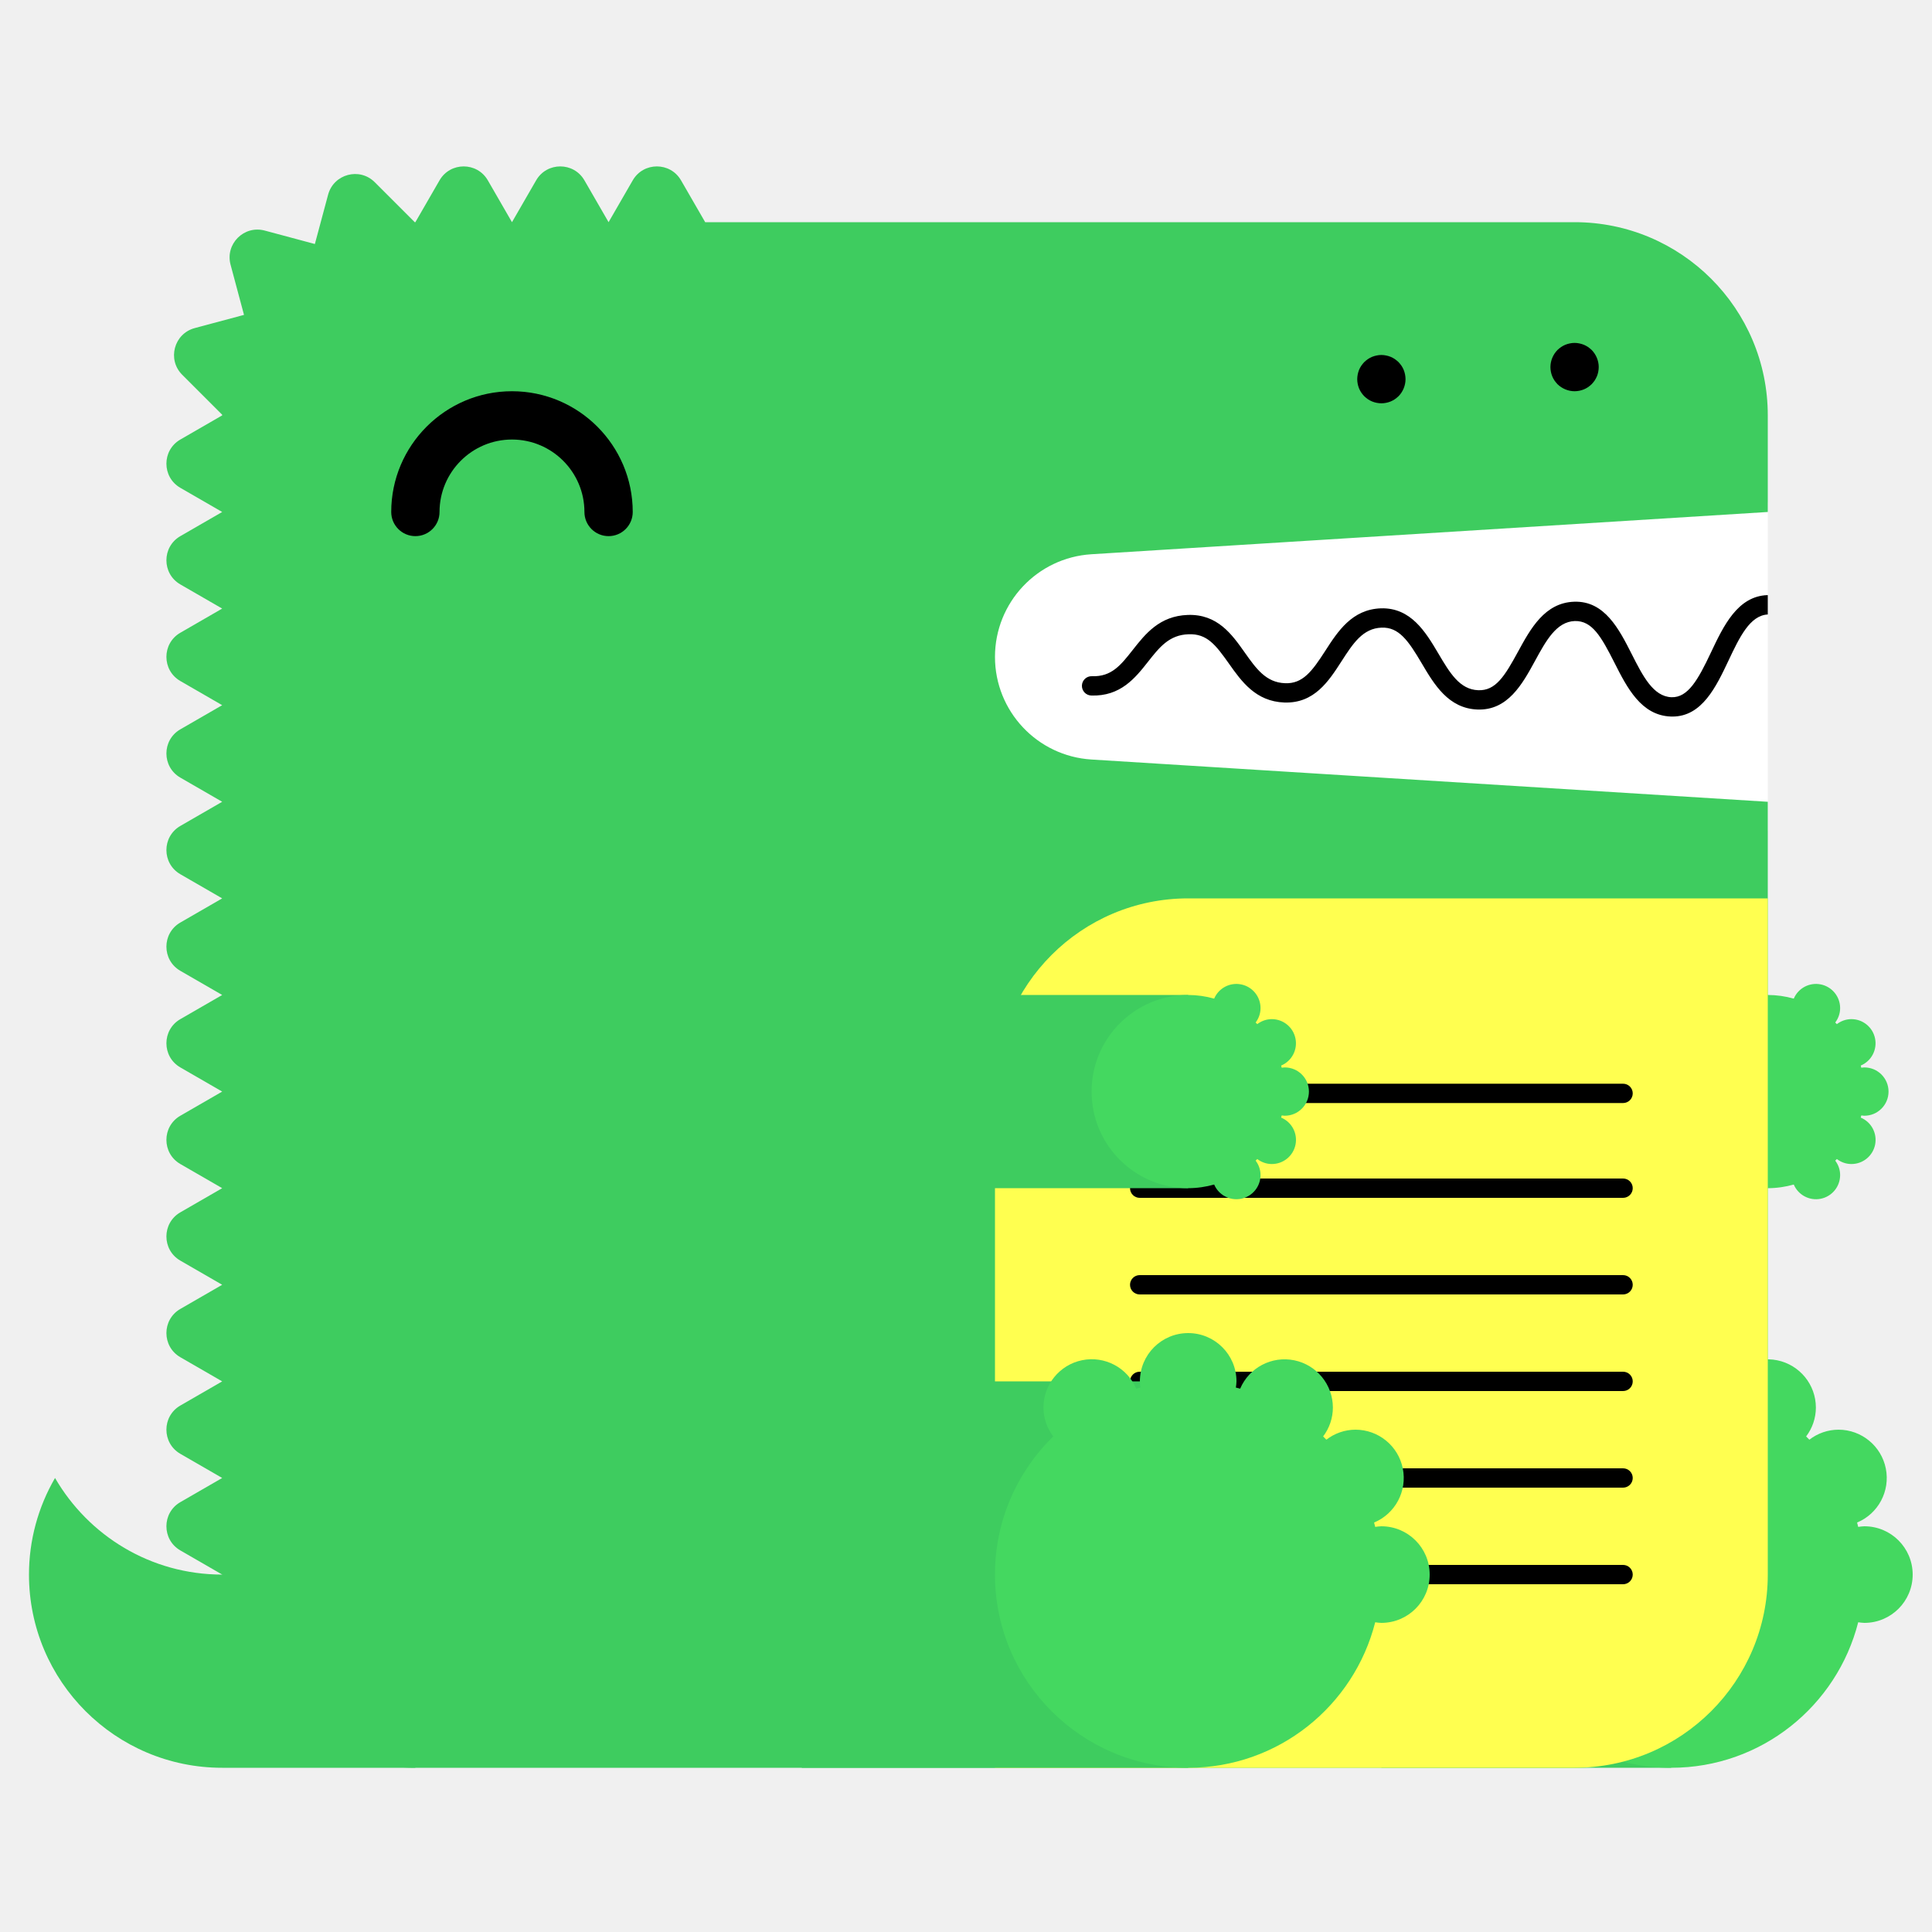
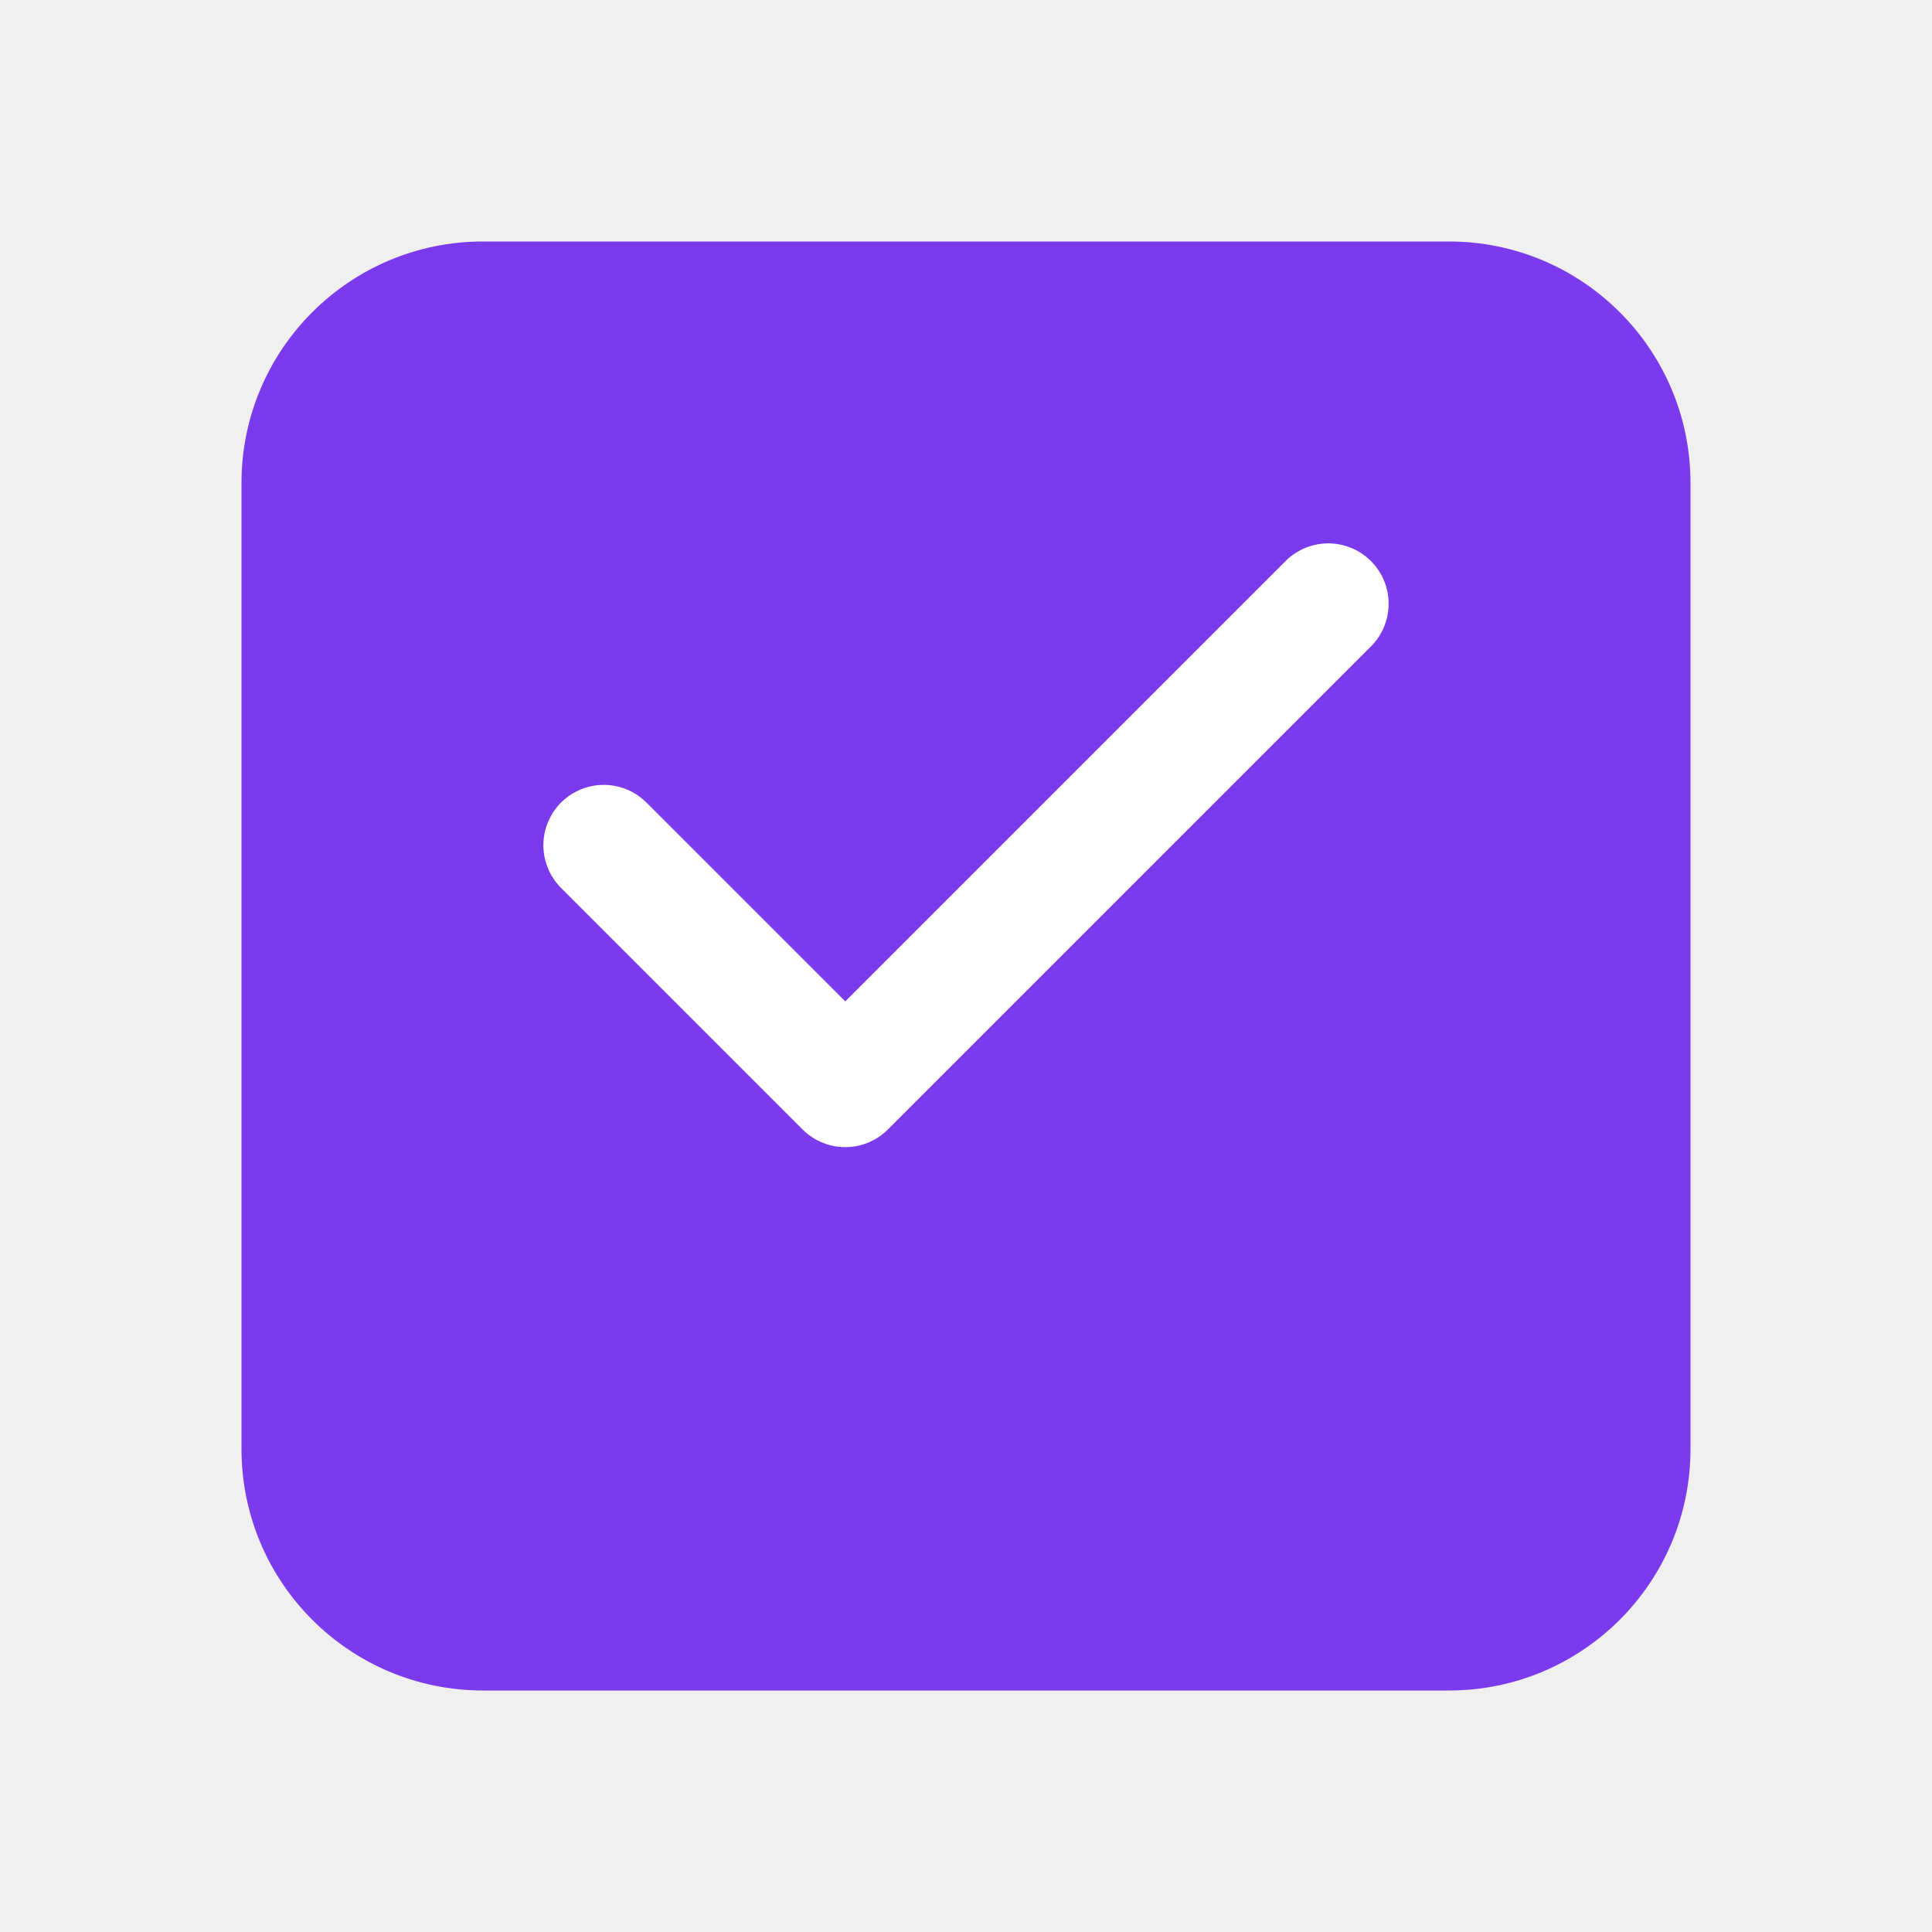
- <svg xmlns="http://www.w3.org/2000/svg" width="200" height="200" viewBox="0 0 200 200">
-   <g fill="none" fill-rule="evenodd">
-     <path fill="#FFF" d="M99 52h84v34H99z" />
-     <path d="M23 163c-7.398 0-13.843-4.027-17.303-10A19.886 19.886 0 0 0 3 163c0 11.046 8.954 20 20 20h20v-20H23z" fill="#3ECC5F" />
-     <path d="M112.98 57.376L183 53V43c0-11.046-8.954-20-20-20H73l-2.5-4.33c-1.112-1.925-3.889-1.925-5 0L63 23l-2.5-4.33c-1.111-1.925-3.889-1.925-5 0L53 23l-2.5-4.33c-1.111-1.925-3.889-1.925-5 0L43 23c-.022 0-.042.003-.065.003l-4.142-4.141c-1.57-1.571-4.252-.853-4.828 1.294l-1.369 5.104-5.192-1.392c-2.148-.575-4.111 1.389-3.535 3.536l1.39 5.193-5.102 1.367c-2.148.576-2.867 3.259-1.296 4.83l4.142 4.142c0 .021-.003.042-.003.064l-4.33 2.5c-1.925 1.111-1.925 3.889 0 5L23 53l-4.33 2.5c-1.925 1.111-1.925 3.889 0 5L23 63l-4.33 2.5c-1.925 1.111-1.925 3.889 0 5L23 73l-4.33 2.5c-1.925 1.111-1.925 3.889 0 5L23 83l-4.33 2.5c-1.925 1.111-1.925 3.889 0 5L23 93l-4.33 2.5c-1.925 1.111-1.925 3.889 0 5L23 103l-4.33 2.5c-1.925 1.111-1.925 3.889 0 5L23 113l-4.33 2.5c-1.925 1.111-1.925 3.889 0 5L23 123l-4.33 2.5c-1.925 1.111-1.925 3.889 0 5L23 133l-4.33 2.5c-1.925 1.111-1.925 3.889 0 5L23 143l-4.33 2.5c-1.925 1.111-1.925 3.889 0 5L23 153l-4.33 2.5c-1.925 1.111-1.925 3.889 0 5L23 163c0 11.046 8.954 20 20 20h120c11.046 0 20-8.954 20-20V83l-70.02-4.376A10.645 10.645 0 0 1 103 68c0-5.621 4.37-10.273 9.98-10.624" fill="#3ECC5F" />
-     <path fill="#3ECC5F" d="M143 183h30v-40h-30z" />
-     <path d="M193 158c-.219 0-.428.037-.639.064-.038-.15-.074-.301-.116-.451A5 5 0 0 0 190.32 148a4.96 4.96 0 0 0-3.016 1.036 26.531 26.531 0 0 0-.335-.336 4.955 4.955 0 0 0 1.011-2.987 5 5 0 0 0-9.599-1.959c-.148-.042-.297-.077-.445-.115.027-.211.064-.42.064-.639a5 5 0 0 0-5-5 5 5 0 0 0-5 5c0 .219.037.428.064.639-.148.038-.297.073-.445.115a4.998 4.998 0 0 0-9.599 1.959c0 1.125.384 2.151 1.011 2.987-3.717 3.632-6.031 8.693-6.031 14.3 0 11.046 8.954 20 20 20 9.339 0 17.16-6.41 19.361-15.064.211.027.42.064.639.064a5 5 0 0 0 5-5 5 5 0 0 0-5-5" fill="#44D860" />
-     <path fill="#3ECC5F" d="M153 123h30v-20h-30z" />
-     <path d="M193 115.5a2.5 2.5 0 1 0 0-5c-.109 0-.214.019-.319.032-.02-.075-.037-.15-.058-.225a2.501 2.501 0 0 0-.963-4.807c-.569 0-1.088.197-1.508.518a6.653 6.653 0 0 0-.168-.168c.314-.417.506-.931.506-1.494a2.5 2.5 0 0 0-4.8-.979A9.987 9.987 0 0 0 183 103c-5.522 0-10 4.478-10 10s4.478 10 10 10c.934 0 1.833-.138 2.69-.377a2.5 2.5 0 0 0 4.8-.979c0-.563-.192-1.077-.506-1.494.057-.055.113-.111.168-.168.42.321.939.518 1.508.518a2.5 2.5 0 0 0 .963-4.807c.021-.074.038-.15.058-.225.105.013.21.032.319.032" fill="#44D860" />
-     <path d="M63 55.5a2.5 2.5 0 0 1-2.5-2.5c0-4.136-3.364-7.5-7.5-7.5s-7.5 3.364-7.5 7.5a2.5 2.5 0 1 1-5 0c0-6.893 5.607-12.5 12.5-12.5S65.5 46.107 65.5 53a2.5 2.5 0 0 1-2.5 2.5" fill="#000" />
-     <path d="M103 183h60c11.046 0 20-8.954 20-20V93h-60c-11.046 0-20 8.954-20 20v70z" fill="#FFFF50" />
-     <path d="M168.02 124h-50.04a1 1 0 1 1 0-2h50.04a1 1 0 1 1 0 2m0 20h-50.04a1 1 0 1 1 0-2h50.04a1 1 0 1 1 0 2m0 20h-50.04a1 1 0 1 1 0-2h50.04a1 1 0 1 1 0 2m0-49.814h-50.04a1 1 0 1 1 0-2h50.04a1 1 0 1 1 0 2m0 19.814h-50.04a1 1 0 1 1 0-2h50.04a1 1 0 1 1 0 2m0 20h-50.04a1 1 0 1 1 0-2h50.04a1 1 0 1 1 0 2M183 61.611c-.012 0-.022-.006-.034-.005-3.09.105-4.552 3.196-5.842 5.923-1.346 2.85-2.387 4.703-4.093 4.647-1.889-.068-2.969-2.202-4.113-4.46-1.314-2.594-2.814-5.536-5.963-5.426-3.046.104-4.513 2.794-5.807 5.167-1.377 2.528-2.314 4.065-4.121 3.994-1.927-.07-2.951-1.805-4.136-3.813-1.321-2.236-2.848-4.75-5.936-4.664-2.994.103-4.465 2.385-5.763 4.4-1.373 2.13-2.335 3.428-4.165 3.351-1.973-.07-2.992-1.51-4.171-3.177-1.324-1.873-2.816-3.993-5.895-3.89-2.928.1-4.399 1.97-5.696 3.618-1.232 1.564-2.194 2.802-4.229 2.724a1 1 0 0 0-.072 2c3.017.101 4.545-1.8 5.872-3.487 1.177-1.496 2.193-2.787 4.193-2.855 1.926-.082 2.829 1.115 4.195 3.045 1.297 1.834 2.769 3.914 5.731 4.021 3.103.104 4.596-2.215 5.918-4.267 1.182-1.834 2.202-3.417 4.15-3.484 1.793-.067 2.769 1.35 4.145 3.681 1.297 2.197 2.766 4.686 5.787 4.796 3.125.108 4.634-2.62 5.949-5.035 1.139-2.088 2.214-4.06 4.119-4.126 1.793-.042 2.728 1.595 4.111 4.33 1.292 2.553 2.757 5.445 5.825 5.556l.169.003c3.064 0 4.518-3.075 5.805-5.794 1.139-2.41 2.217-4.68 4.067-4.773v-2z" fill="#000" />
-     <path fill="#3ECC5F" d="M83 183h40v-40H83z" />
-     <path d="M143 158c-.219 0-.428.037-.639.064-.038-.15-.074-.301-.116-.451A5 5 0 0 0 140.32 148a4.96 4.96 0 0 0-3.016 1.036 26.531 26.531 0 0 0-.335-.336 4.955 4.955 0 0 0 1.011-2.987 5 5 0 0 0-9.599-1.959c-.148-.042-.297-.077-.445-.115.027-.211.064-.42.064-.639a5 5 0 0 0-5-5 5 5 0 0 0-5 5c0 .219.037.428.064.639-.148.038-.297.073-.445.115a4.998 4.998 0 0 0-9.599 1.959c0 1.125.384 2.151 1.011 2.987-3.717 3.632-6.031 8.693-6.031 14.3 0 11.046 8.954 20 20 20 9.339 0 17.16-6.41 19.361-15.064.211.027.42.064.639.064a5 5 0 0 0 5-5 5 5 0 0 0-5-5" fill="#44D860" />
-     <path fill="#3ECC5F" d="M83 123h40v-20H83z" />
-     <path d="M133 115.5a2.5 2.5 0 1 0 0-5c-.109 0-.214.019-.319.032-.02-.075-.037-.15-.058-.225a2.501 2.501 0 0 0-.963-4.807c-.569 0-1.088.197-1.508.518a6.653 6.653 0 0 0-.168-.168c.314-.417.506-.931.506-1.494a2.5 2.5 0 0 0-4.8-.979A9.987 9.987 0 0 0 123 103c-5.522 0-10 4.478-10 10s4.478 10 10 10c.934 0 1.833-.138 2.69-.377a2.5 2.5 0 0 0 4.8-.979c0-.563-.192-1.077-.506-1.494.057-.055.113-.111.168-.168.42.321.939.518 1.508.518a2.5 2.5 0 0 0 .963-4.807c.021-.074.038-.15.058-.225.105.013.21.032.319.032" fill="#44D860" />
-     <path d="M143 41.75c-.16 0-.33-.02-.49-.05a2.52 2.52 0 0 1-.47-.14c-.15-.06-.29-.14-.431-.23-.13-.09-.259-.2-.38-.31-.109-.12-.219-.24-.309-.38s-.17-.28-.231-.43a2.619 2.619 0 0 1-.189-.96c0-.16.02-.33.05-.49.03-.16.08-.31.139-.47.061-.15.141-.29.231-.43.09-.13.2-.26.309-.38.121-.11.25-.22.38-.31.141-.09.281-.17.431-.23.149-.06.31-.11.47-.14.32-.07.65-.07.98 0 .159.03.32.08.47.14.149.06.29.14.43.23.13.09.259.2.38.31.11.12.22.25.31.38.09.14.17.28.23.43.06.16.11.31.14.47.029.16.05.33.05.49 0 .66-.271 1.31-.73 1.77-.121.11-.25.22-.38.31-.14.09-.281.17-.43.23a2.565 2.565 0 0 1-.96.19m20-1.25c-.66 0-1.3-.27-1.771-.73a3.802 3.802 0 0 1-.309-.38c-.09-.14-.17-.28-.231-.43a2.619 2.619 0 0 1-.189-.96c0-.66.27-1.3.729-1.77.121-.11.25-.22.38-.31.141-.09.281-.17.431-.23.149-.06.31-.11.47-.14.32-.07.66-.07.98 0 .159.03.32.08.47.14.149.06.29.14.43.23.13.09.259.2.38.31.459.47.73 1.11.73 1.77 0 .16-.021.33-.05.49-.03.16-.08.32-.14.47-.07.15-.14.29-.23.43-.09.13-.2.26-.31.38-.121.11-.25.22-.38.31-.14.09-.281.17-.43.23a2.565 2.565 0 0 1-.96.19" fill="#000" />
-   </g>
+ <svg xmlns="http://www.w3.org/2000/svg" width="32" height="32" viewBox="0 0 32 32">
+   <rect x="4" y="4" width="24" height="24" rx="4" fill="#7c3aed" stroke="none" />
+   <path d="M10 14l4 4 8-8" stroke="white" stroke-width="2" fill="none" stroke-linecap="round" stroke-linejoin="round" />
</svg>
